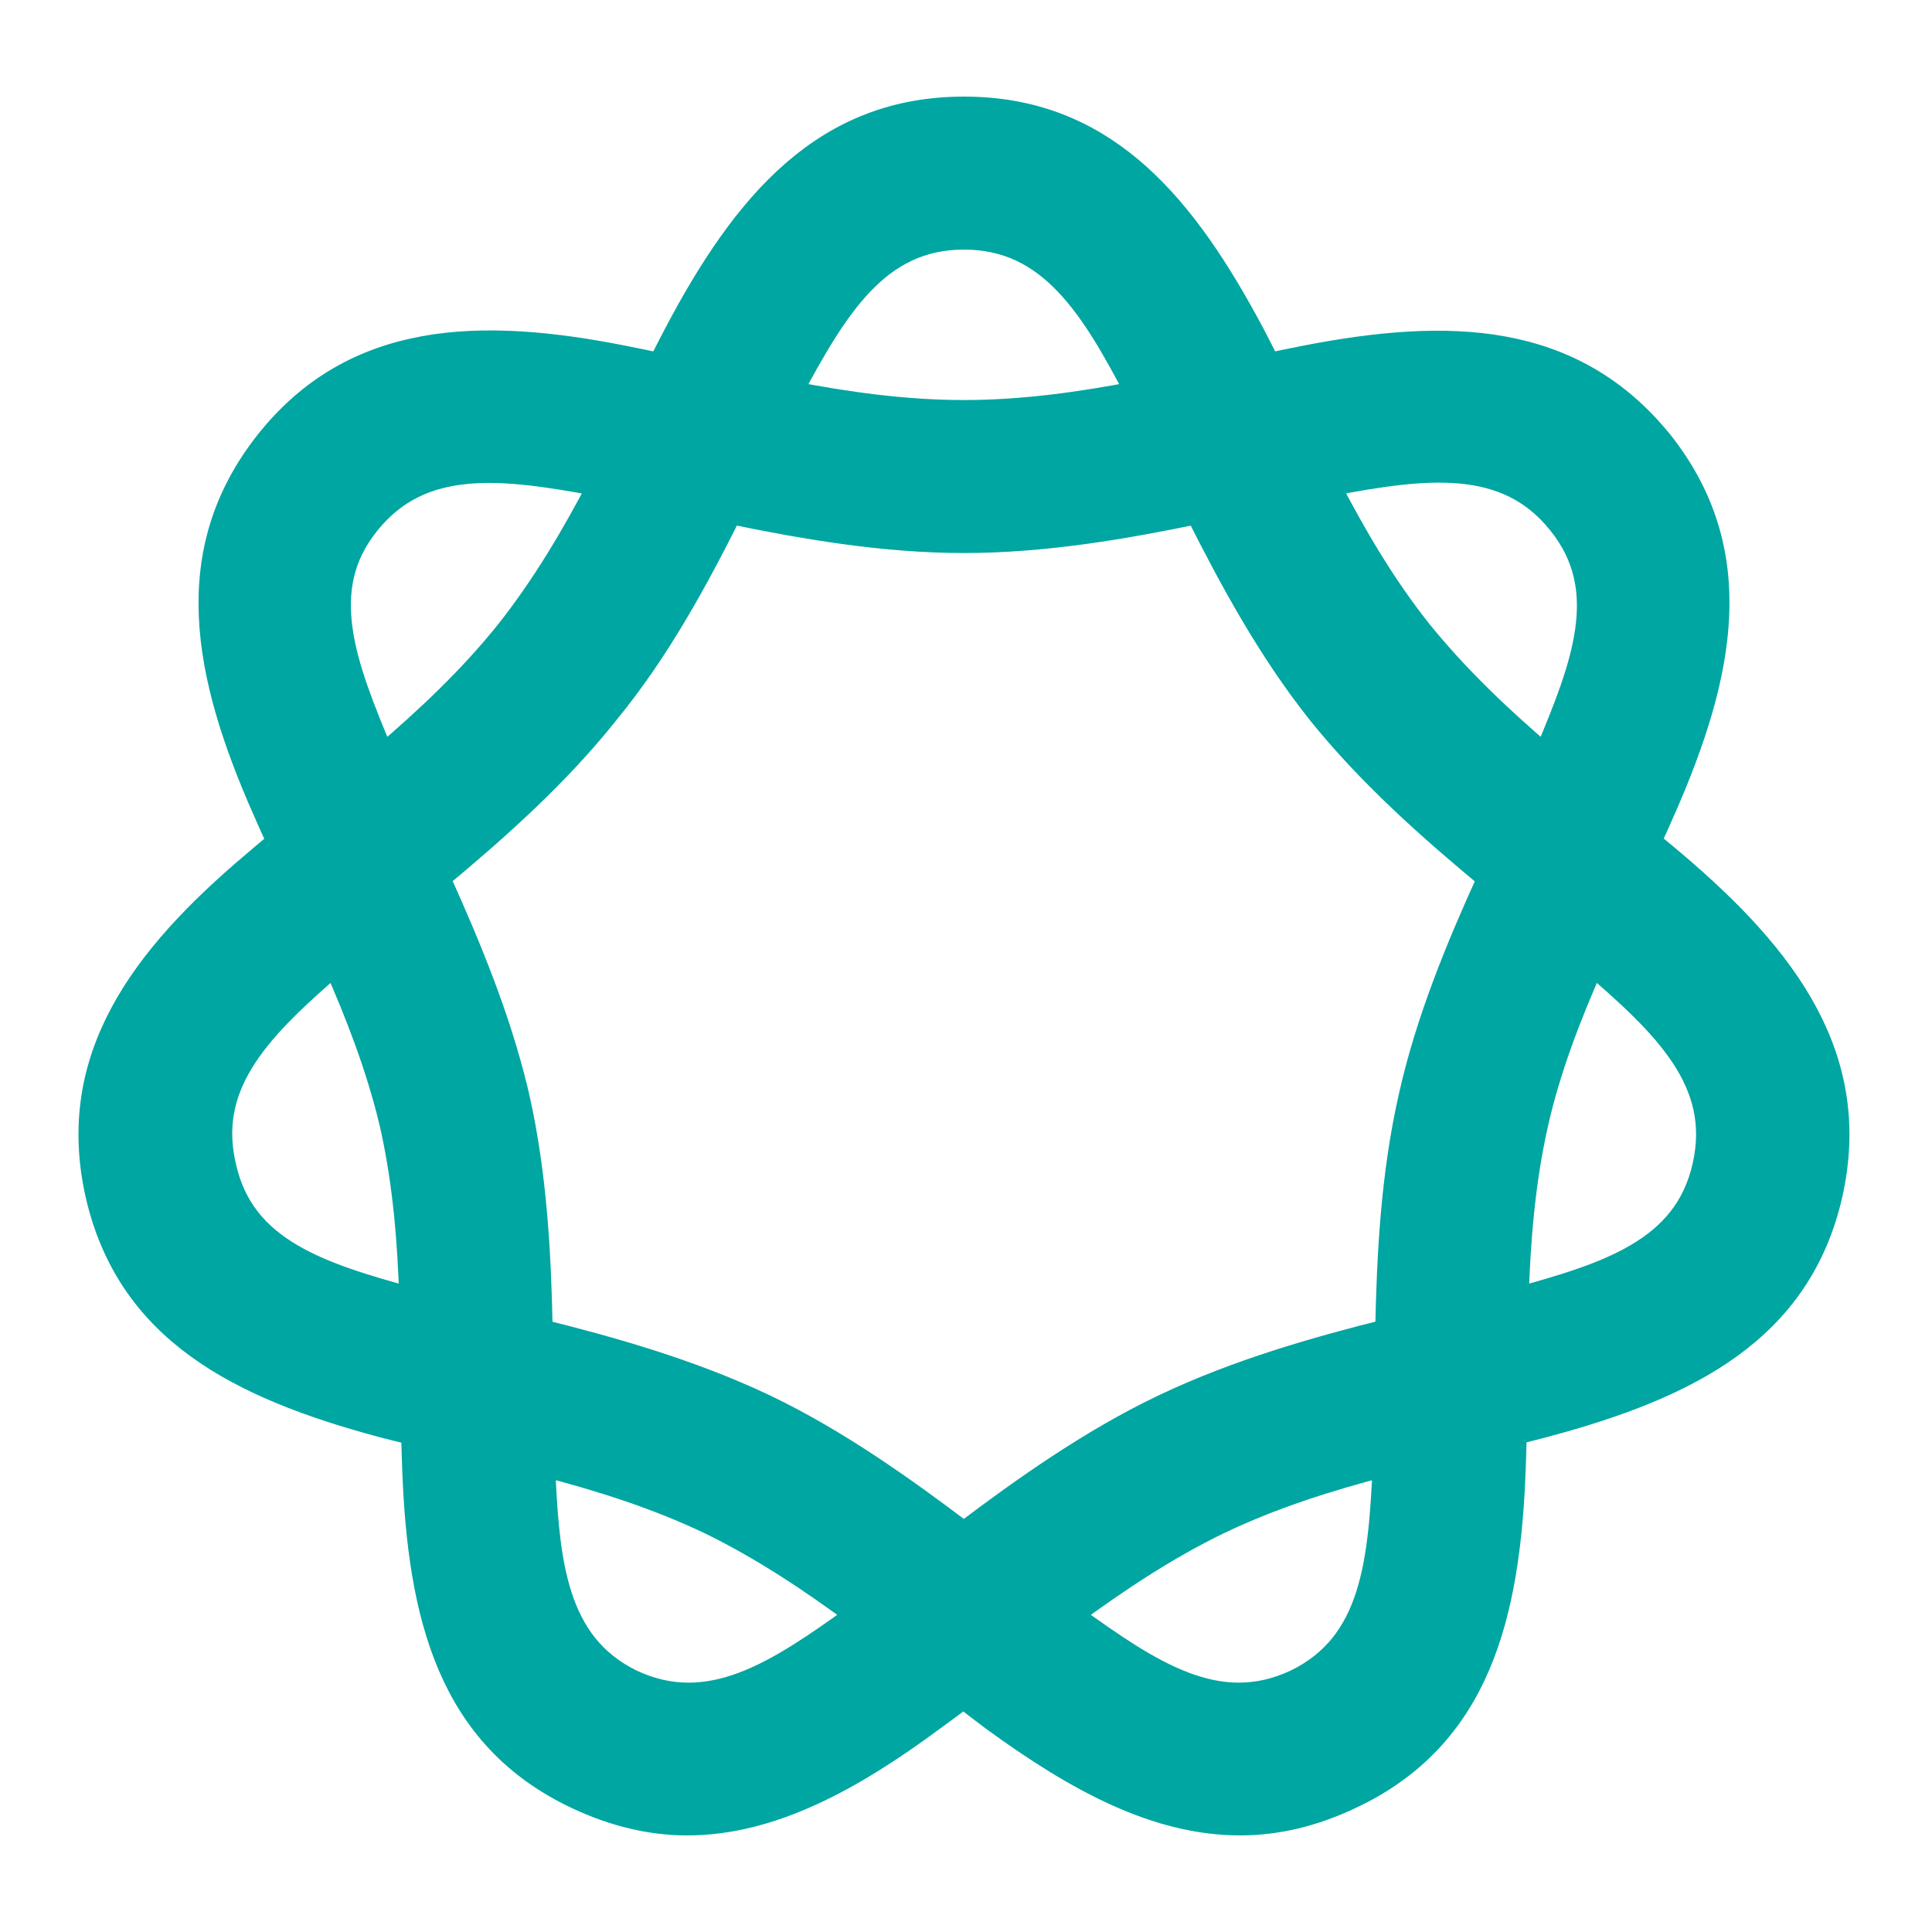
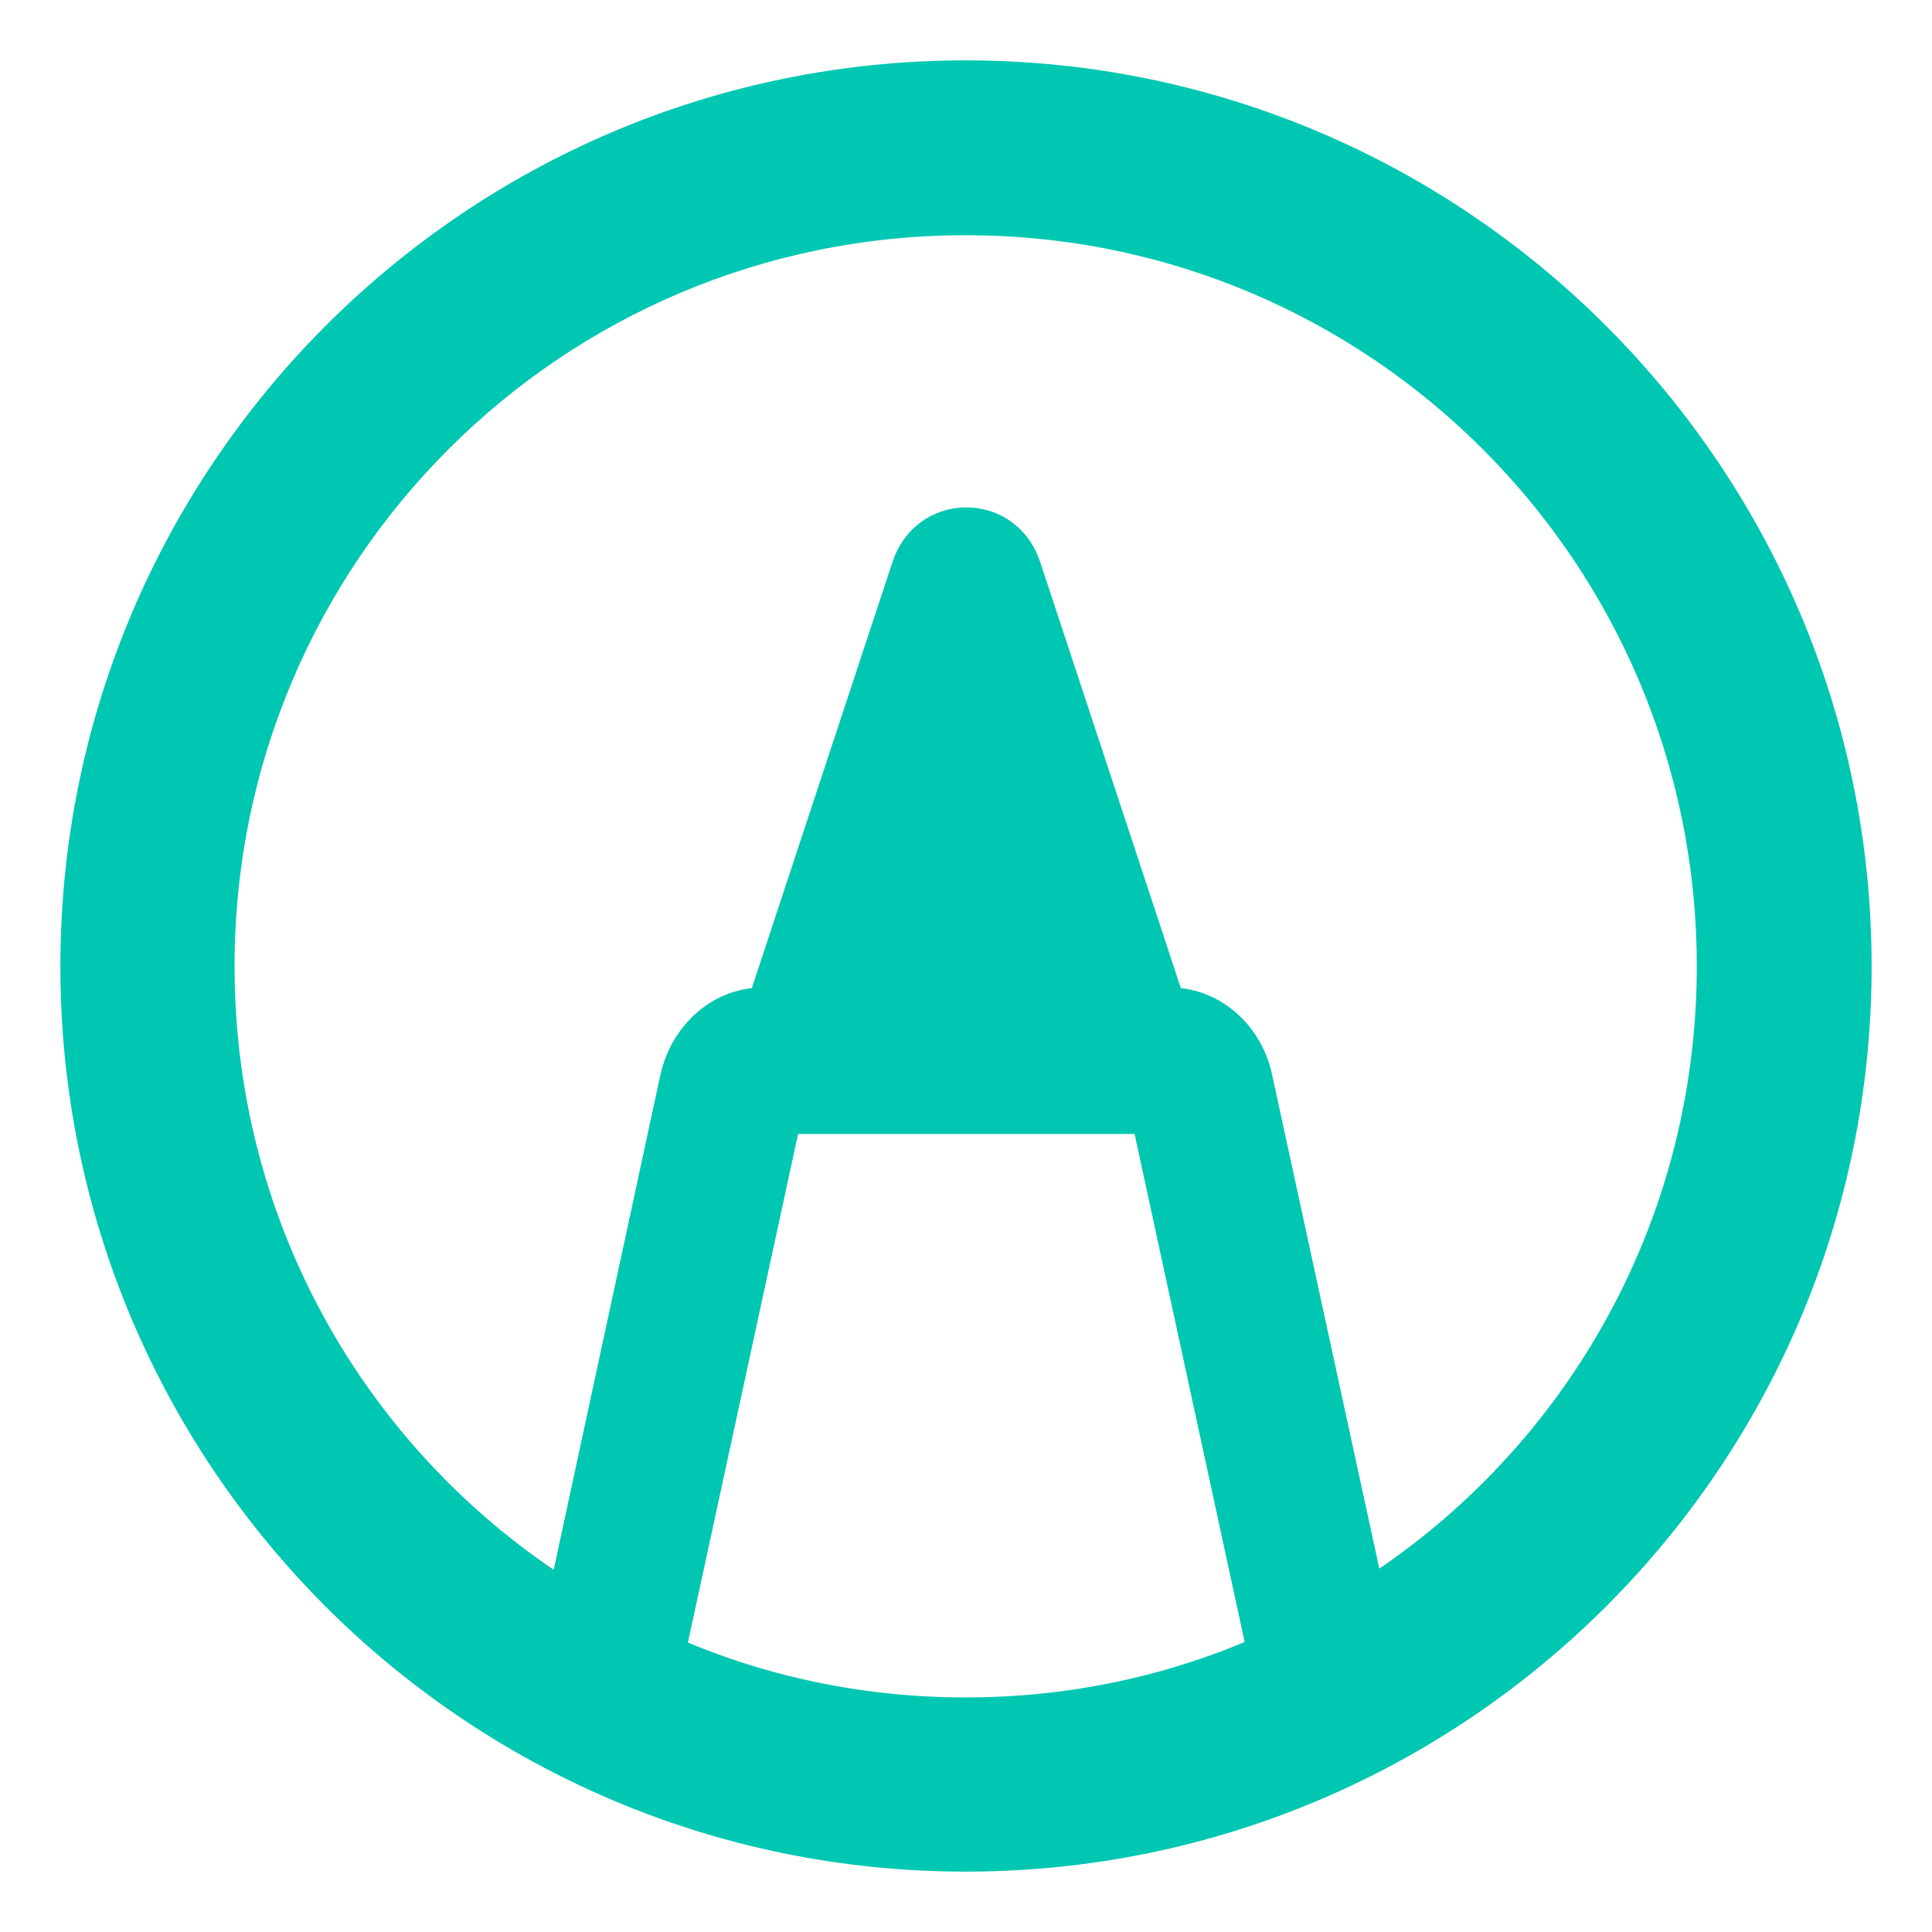
<svg xmlns="http://www.w3.org/2000/svg" width="320" height="320" viewBox="0 0 320 320" fill="none">
-   <path d="M159.661 18C182.083 18 195.122 32.685 206.389 53.297L207.474 55.31L207.479 55.319C208.367 57.011 209.242 58.73 210.113 60.469C212.064 60.054 213.995 59.654 215.907 59.282C239.959 54.551 260.5 55.147 275.157 73.314L275.165 73.322L275.172 73.331C289.43 91.412 285.38 111.595 275.63 133.855L275.631 133.856C274.824 135.709 273.978 137.574 273.11 139.454C274.07 140.244 275.023 141.03 275.964 141.817L277.245 142.896C295.979 158.771 308.241 175.344 303.18 197.863L303.179 197.872C298.01 220.408 279.711 229.7 255.697 236.097C254.112 236.519 252.503 236.924 250.877 237.326C250.84 239.261 250.79 241.173 250.715 243.061C249.828 267.766 244.791 287.672 223.806 297.596L223.805 297.595C217.595 300.546 211.525 302 205.414 302C191.509 302 178.325 294.796 164.558 284.766L164.548 284.758L164.537 284.75C162.892 283.519 161.237 282.251 159.567 280.96C157.896 282.223 156.235 283.459 154.581 284.657C140.9 294.795 127.62 302 113.812 302C107.8 302 101.629 300.548 95.416 297.594C74.531 287.668 69.494 267.764 68.607 243.061C68.533 241.189 68.483 239.293 68.446 237.375C66.728 236.958 65.025 236.537 63.343 236.1L63.327 236.096C39.503 229.697 21.312 220.402 16.145 197.872L16.143 197.863C11.081 175.343 23.346 158.769 42.179 142.894C43.502 141.757 44.852 140.625 46.222 139.488C45.352 137.596 44.503 135.72 43.691 133.856V133.855C33.938 111.687 29.895 91.408 44.25 73.232L44.253 73.228C58.62 55.139 79.376 54.455 103.524 59.284H103.523C105.43 59.657 107.356 60.059 109.302 60.475C110.176 58.734 111.053 57.013 111.942 55.319L111.944 55.316C123.371 33.646 136.615 18 159.661 18ZM89.945 242.698L90.082 245.646C90.425 252.458 90.982 258.805 92.741 264.277C94.716 270.419 98.174 275.359 104.581 278.502C111.096 281.554 117.108 281.175 123.111 278.914C129.227 276.61 135.235 272.393 141.646 267.807C141.79 267.7 141.933 267.592 142.077 267.484C134.455 261.85 126.417 256.471 117.748 252.23C108.652 247.878 99.242 244.948 89.939 242.535C89.941 242.59 89.943 242.644 89.945 242.698ZM229.383 242.537C220.123 244.949 210.72 247.878 201.676 252.229C192.963 256.468 184.916 261.856 177.271 267.481C177.374 267.558 177.477 267.634 177.58 267.71C184.043 272.348 190.05 276.588 196.154 278.903C202.139 281.173 208.122 281.553 214.634 278.506C221.096 275.363 224.557 270.422 226.532 264.277C228.544 258.02 228.983 250.625 229.378 242.686C229.38 242.636 229.381 242.587 229.383 242.537ZM120.954 84.794C115.332 96.013 109.037 107.636 100.683 117.84C92.426 128.269 82.357 137.211 72.538 145.383C77.596 156.567 82.493 168.378 85.455 180.633L85.682 181.59L85.685 181.602C88.627 194.597 89.299 207.905 89.545 220.489C101.606 223.495 114.256 227.1 126.206 232.711L127.118 233.145L127.125 233.147C138.739 238.771 149.556 246.452 159.638 254.076C169.735 246.451 180.673 238.745 192.299 233.146L193.207 232.713C205.026 227.138 217.774 223.47 229.777 220.468C230.024 207.903 230.697 194.63 233.636 181.707C236.447 169.055 241.492 156.896 246.716 145.42C236.908 137.276 226.83 128.376 218.452 117.95L218.444 117.939C210.224 107.572 203.948 95.98 198.32 84.804C185.999 87.348 172.886 89.6 159.661 89.6C146.419 89.6 133.29 87.342 120.954 84.794ZM55.483 159.503C49.543 164.667 44.146 169.549 40.608 174.937C37.212 180.109 35.575 185.683 36.947 192.402L37.09 193.057L37.093 193.069L37.096 193.083C38.622 200.13 42.593 204.603 48.102 207.879C53.611 211.154 60.569 213.182 68.135 215.259C67.843 205.784 67.096 196.075 64.936 186.417L64.723 185.524C62.526 176.473 59.159 167.827 55.483 159.503ZM263.753 159.513C259.939 168.084 256.482 176.984 254.391 186.298L254.392 186.299C252.227 196.016 251.478 205.762 251.187 215.259C258.752 213.183 265.712 211.154 271.233 207.878C276.758 204.6 280.756 200.122 282.328 193.07V193.068C283.902 186.053 282.248 180.284 278.717 174.941C275.156 169.555 269.737 164.673 263.753 159.513ZM98.944 80.16C91.12 78.733 83.846 77.546 77.344 78.153C70.954 78.75 65.398 81.072 60.901 86.693L60.898 86.698C56.468 92.201 55.525 98.052 56.421 104.366C57.333 110.799 60.131 117.58 63.144 124.839C63.22 125.012 63.296 125.184 63.373 125.357C70.695 119.112 77.893 112.372 84.132 104.573C90.211 96.865 95.062 88.568 99.413 80.252C99.257 80.221 99.1 80.19 98.944 80.16ZM241.967 78.103C235.478 77.497 228.199 78.685 220.382 80.16C220.231 80.189 220.08 80.219 219.929 80.248C224.246 88.572 229.051 96.848 235.088 104.469C241.386 112.28 248.603 119.062 255.953 125.345C256.033 125.165 256.114 124.985 256.193 124.806C259.199 117.61 261.99 110.84 262.889 104.395C263.773 98.058 262.808 92.157 258.328 86.602L258.322 86.595C253.875 81.024 248.344 78.7 241.967 78.103ZM159.661 39.341C152.468 39.341 147.209 42.225 142.771 46.846C138.252 51.552 134.648 57.992 130.855 65.035C130.847 65.051 130.838 65.066 130.83 65.081C140.144 66.881 149.78 68.259 159.661 68.259C169.471 68.259 179.084 66.888 188.4 65.094C188.388 65.07 188.376 65.047 188.363 65.023L188.359 65.016C184.672 57.984 181.091 51.547 176.576 46.846C172.141 42.227 166.857 39.341 159.661 39.341Z" fill="#00A6A1" stroke="#00A6A1" stroke-width="4" />
+   <path d="M159.944 12C241.643 12 308 78.357 308 160.056C308 241.756 241.641 308 159.944 308C78.246 308 12 241.754 12 160.056C12 78.359 78.244 12 159.944 12ZM159.944 36.961C91.888 36.961 36.85 92 36.85 160.056C36.85 204.416 60.231 243.243 95.441 264.788L96.652 265.528L96.353 266.915L94.868 273.803L94.865 273.816L94.861 273.831C94.129 277.005 96.324 280.237 99.561 280.942C103.075 281.545 106.221 279.43 106.873 276.332L106.875 276.32L107.378 273.999L107.9 271.588L110.151 272.598C125.333 279.407 142.192 283.15 159.944 283.15C177.776 283.15 194.705 279.374 209.936 272.502L212.189 271.484L212.713 273.901L213.236 276.32L213.239 276.33L213.241 276.341C213.795 279.031 216.21 280.985 219.228 281.024L219.521 281.021C220.747 280.984 222.448 280.182 223.763 278.716C225.041 277.29 225.695 275.532 225.354 273.791L223.824 266.743L223.523 265.358L224.729 264.616C259.781 243.035 283.039 204.298 283.039 160.056C283.039 92 228 36.961 159.944 36.961Z" fill="#00C7B2" stroke="#00C7B2" stroke-width="4" />
+   <path d="M149.754 93.618C153.115 83.668 166.515 83.512 170.19 93.151L170.357 93.618L170.362 93.631L194.108 165.569C201.312 165.725 207.257 171.274 208.753 178.464L229.266 272.957L229.27 272.973L229.272 272.989C229.932 276.287 228.624 279.286 226.74 281.386C224.89 283.45 222.22 284.944 219.636 285.02H219.633C214.723 285.157 210.332 282.001 209.327 277.167L189.535 185.82H130.577L110.786 277.155C109.646 282.569 104.287 285.831 98.845 284.879L98.811 284.873L98.778 284.866C93.519 283.759 89.682 278.487 90.964 272.931L111.358 178.354L111.361 178.343L111.363 178.331C112.968 171.294 118.782 165.726 126.003 165.569L149.75 93.631L149.754 93.618Z" fill="#00C7B2" stroke="#00C7B2" stroke-width="4" />
</svg>
